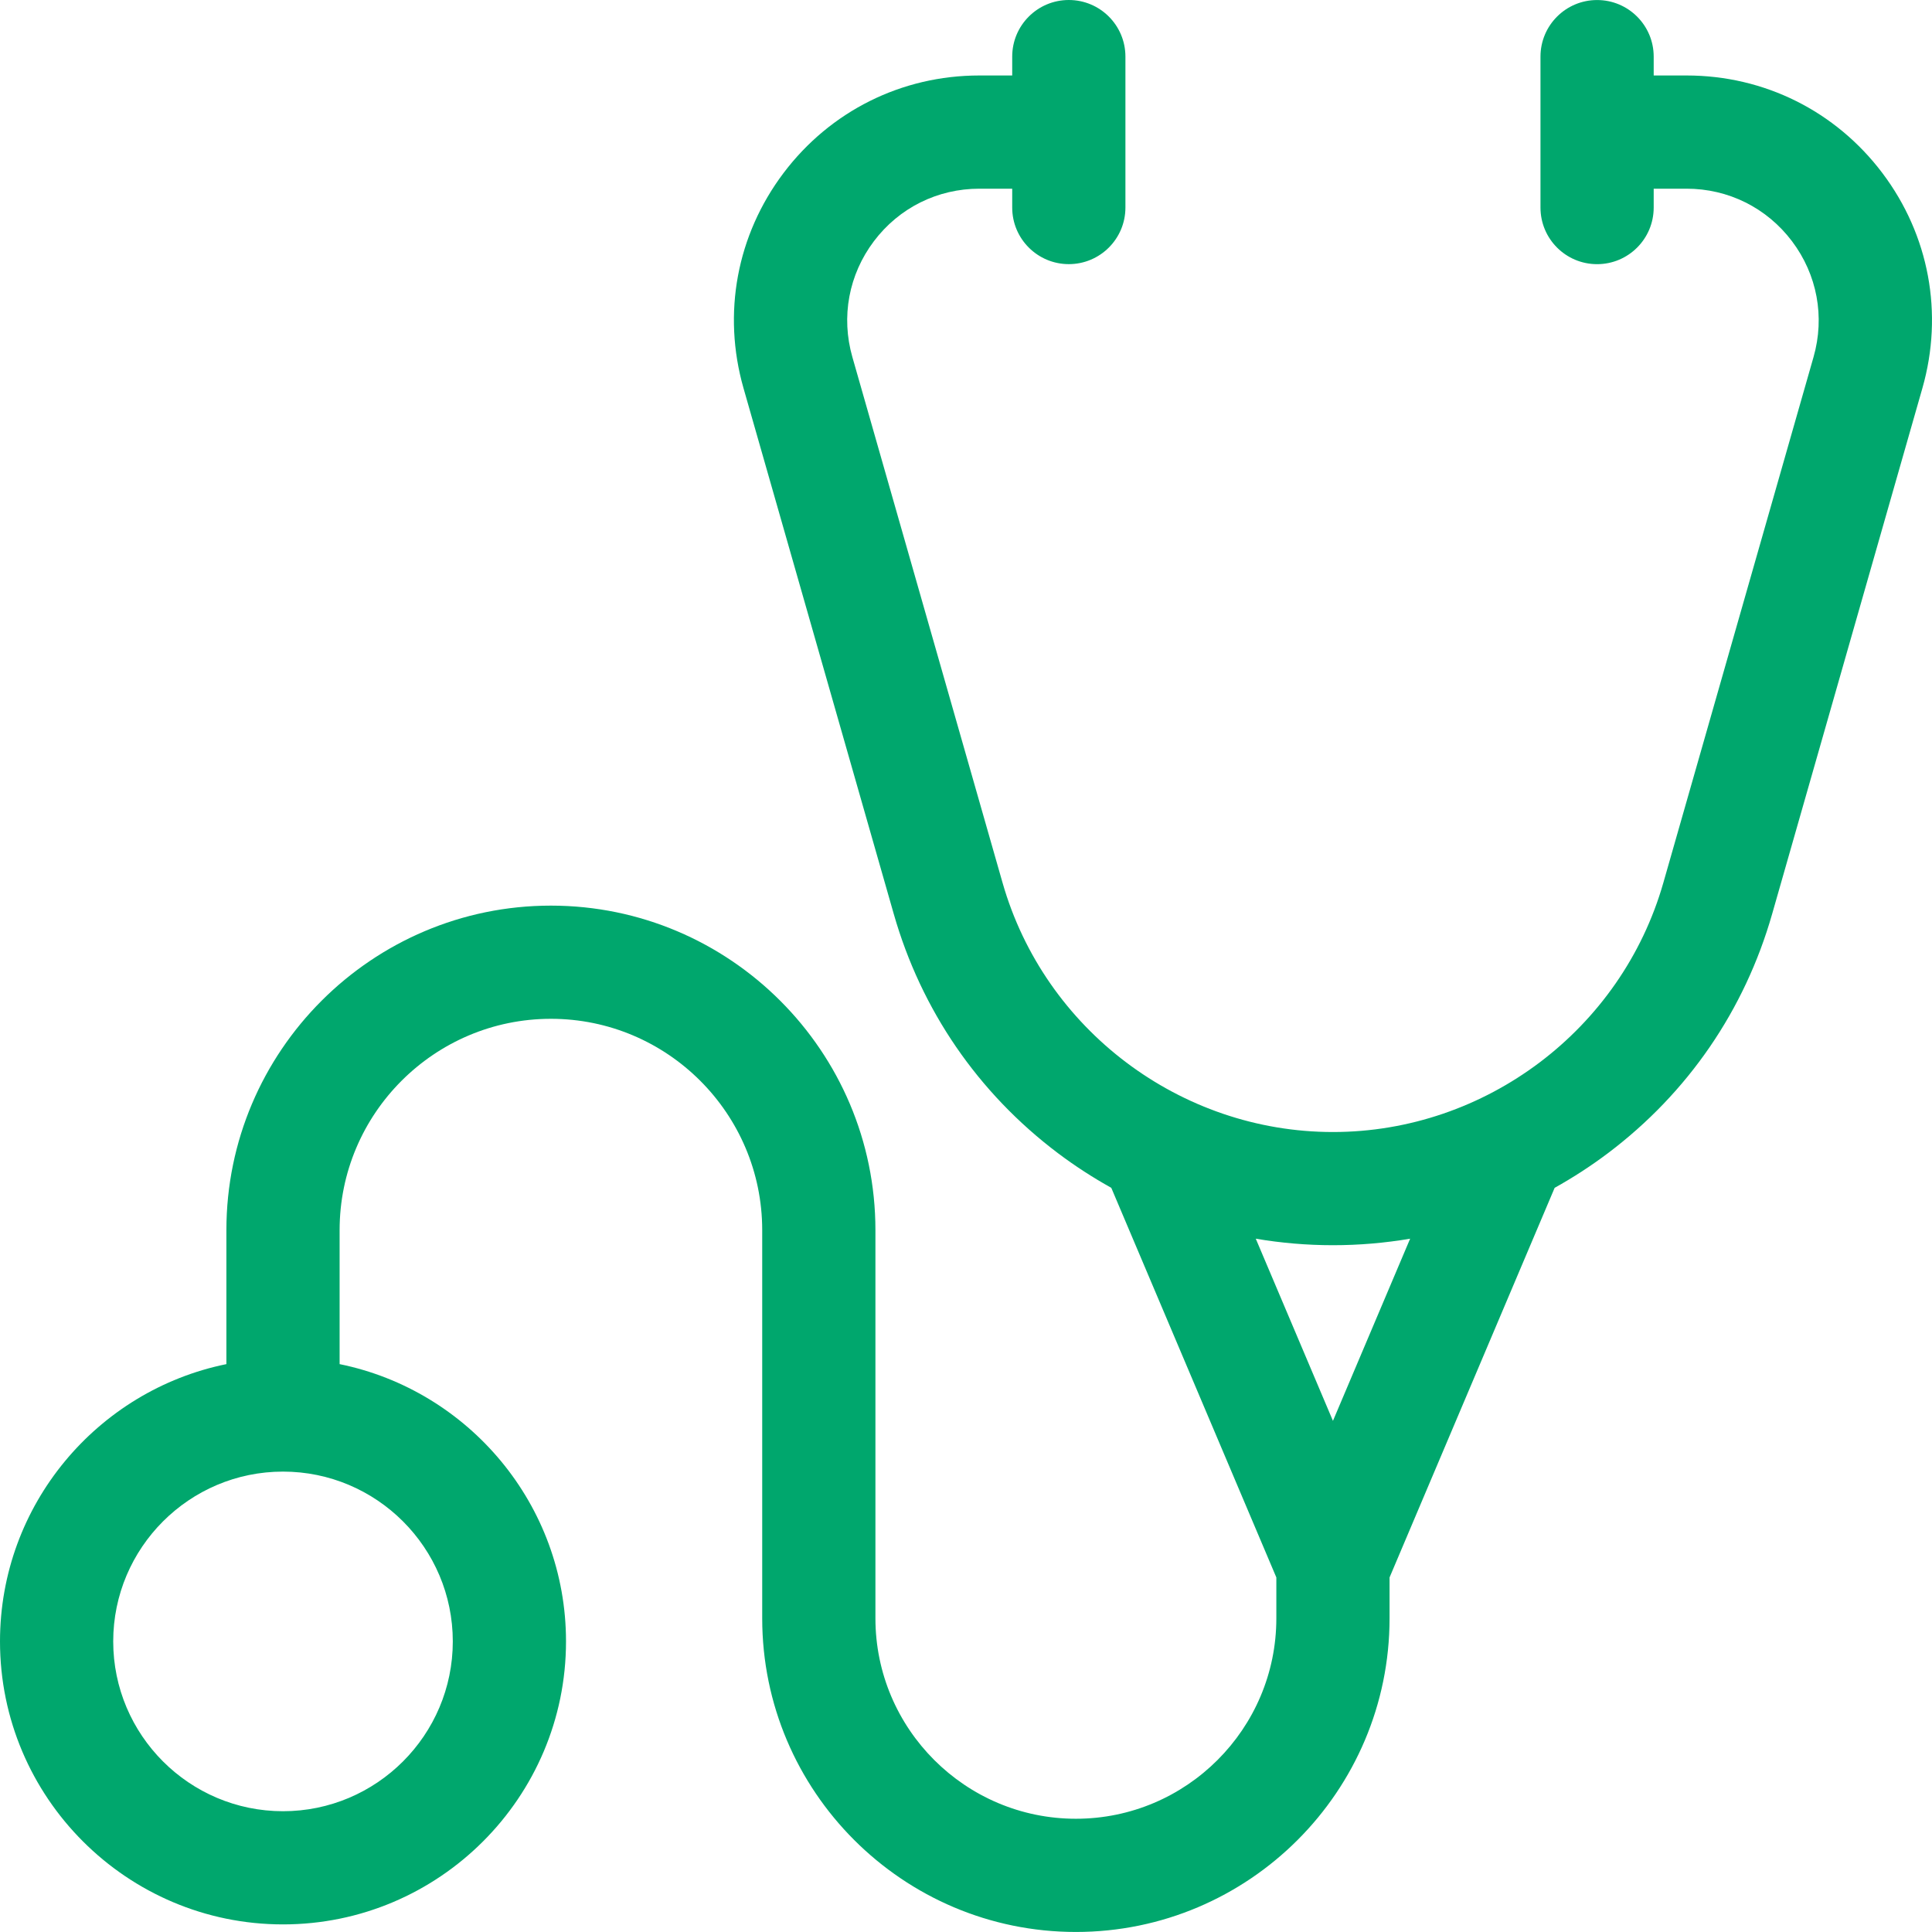
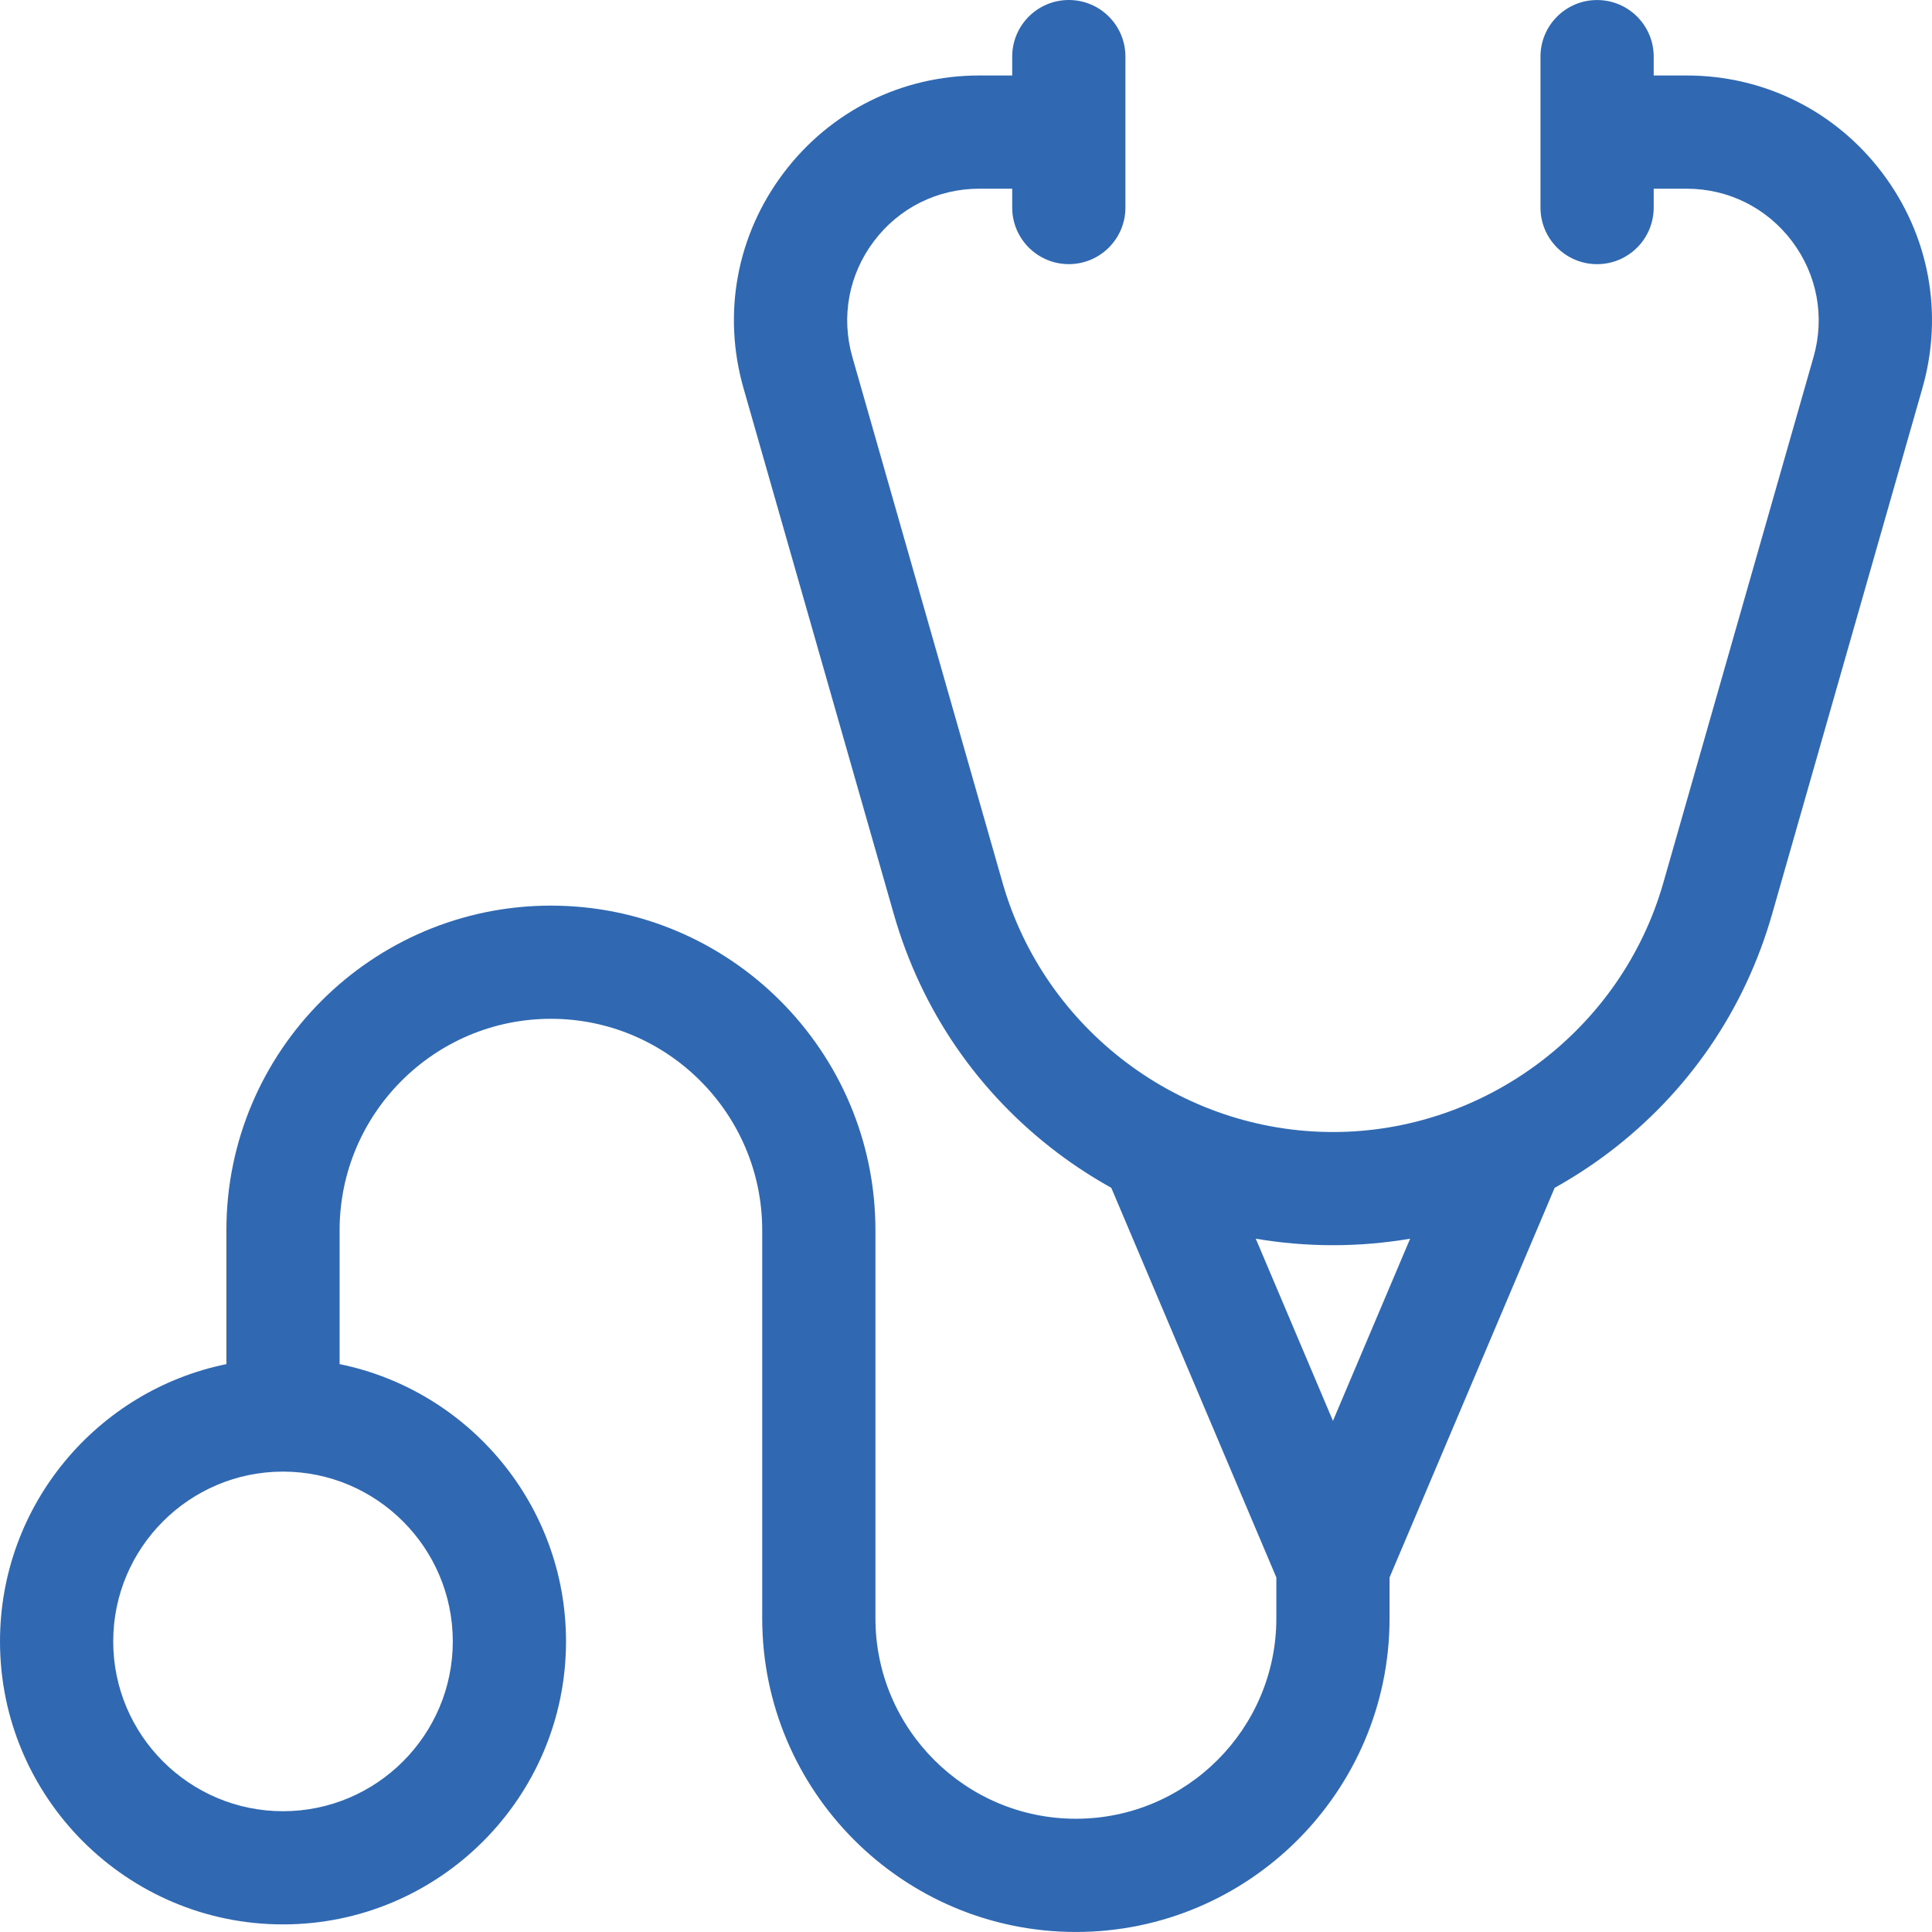
<svg xmlns="http://www.w3.org/2000/svg" width="60" height="60" viewBox="0 0 60 60" fill="none">
-   <path d="M58.459 5.374C57.006 3.449 54.79 2.344 52.378 2.344H51.357V1.758C51.357 0.788 50.57 0.001 49.599 0.001C48.628 0.001 47.841 0.788 47.841 1.758V6.446C47.841 7.417 48.628 8.204 49.599 8.204C50.57 8.204 51.357 7.417 51.357 6.446V5.86H52.378C53.676 5.86 54.87 6.455 55.652 7.491C56.434 8.528 56.678 9.839 56.321 11.088L51.656 27.417C50.354 31.973 46.135 35.156 41.396 35.156C36.657 35.156 32.438 31.973 31.136 27.417L26.471 11.088C26.114 9.839 26.358 8.528 27.14 7.491C27.922 6.454 29.116 5.86 30.414 5.86H31.435V6.446C31.435 7.416 32.222 8.203 33.193 8.203C34.164 8.203 34.951 7.416 34.951 6.446V1.758C34.951 0.787 34.164 0 33.193 0C32.222 0 31.435 0.787 31.435 1.758V2.344H30.414C28.002 2.344 25.786 3.449 24.333 5.374C22.881 7.3 22.428 9.734 23.09 12.054L27.756 28.382C28.61 31.37 30.372 33.939 32.853 35.811C33.385 36.212 33.94 36.57 34.512 36.889L39.638 48.989V50.258C39.638 53.691 36.845 56.483 33.413 56.483C29.98 56.483 27.187 53.691 27.187 50.258V38.203C27.187 32.646 22.666 28.125 17.109 28.125C11.552 28.125 7.031 32.646 7.031 38.203V42.364C3.024 43.18 0 46.731 0 50.976C0 55.822 3.943 59.764 8.789 59.764C13.635 59.764 17.578 55.822 17.578 50.976C17.578 46.731 14.553 43.18 10.547 42.364V38.203C10.547 34.584 13.491 31.64 17.109 31.64C20.727 31.64 23.671 34.584 23.671 38.203V50.258C23.671 55.629 28.041 59.999 33.413 59.999C38.784 59.999 43.154 55.629 43.154 50.258V48.989L48.281 36.889C48.853 36.57 49.407 36.212 49.939 35.811C52.42 33.939 54.183 31.37 55.036 28.382L59.702 12.054C60.364 9.735 59.911 7.3 58.459 5.374ZM14.062 50.976C14.062 53.883 11.697 56.249 8.789 56.249C5.881 56.249 3.516 53.883 3.516 50.976C3.516 48.068 5.881 45.702 8.789 45.702C11.697 45.702 14.062 48.068 14.062 50.976ZM41.396 44.126L38.999 38.469C39.784 38.602 40.585 38.671 41.396 38.671C42.208 38.671 43.008 38.602 43.793 38.469L41.396 44.126Z" fill="#00A76D" />
+   <path d="M58.459 5.374C57.006 3.449 54.79 2.344 52.378 2.344H51.357V1.758C51.357 0.788 50.57 0.001 49.599 0.001C48.628 0.001 47.841 0.788 47.841 1.758V6.446C47.841 7.417 48.628 8.204 49.599 8.204C50.57 8.204 51.357 7.417 51.357 6.446V5.86H52.378C53.676 5.86 54.87 6.455 55.652 7.491C56.434 8.528 56.678 9.839 56.321 11.088L51.656 27.417C50.354 31.973 46.135 35.156 41.396 35.156C36.657 35.156 32.438 31.973 31.136 27.417L26.471 11.088C26.114 9.839 26.358 8.528 27.14 7.491C27.922 6.454 29.116 5.86 30.414 5.86H31.435V6.446C31.435 7.416 32.222 8.203 33.193 8.203C34.164 8.203 34.951 7.416 34.951 6.446V1.758C34.951 0.787 34.164 0 33.193 0C32.222 0 31.435 0.787 31.435 1.758V2.344H30.414C28.002 2.344 25.786 3.449 24.333 5.374C22.881 7.3 22.428 9.734 23.09 12.054L27.756 28.382C28.61 31.37 30.372 33.939 32.853 35.811C33.385 36.212 33.94 36.57 34.512 36.889L39.638 48.989V50.258C39.638 53.691 36.845 56.483 33.413 56.483C29.98 56.483 27.187 53.691 27.187 50.258V38.203C27.187 32.646 22.666 28.125 17.109 28.125C11.552 28.125 7.031 32.646 7.031 38.203V42.364C3.024 43.18 0 46.731 0 50.976C0 55.822 3.943 59.764 8.789 59.764C13.635 59.764 17.578 55.822 17.578 50.976C17.578 46.731 14.553 43.18 10.547 42.364V38.203C10.547 34.584 13.491 31.64 17.109 31.64C20.727 31.64 23.671 34.584 23.671 38.203V50.258C23.671 55.629 28.041 59.999 33.413 59.999C38.784 59.999 43.154 55.629 43.154 50.258V48.989L48.281 36.889C48.853 36.57 49.407 36.212 49.939 35.811C52.42 33.939 54.183 31.37 55.036 28.382L59.702 12.054C60.364 9.735 59.911 7.3 58.459 5.374ZM14.062 50.976C14.062 53.883 11.697 56.249 8.789 56.249C5.881 56.249 3.516 53.883 3.516 50.976C3.516 48.068 5.881 45.702 8.789 45.702C11.697 45.702 14.062 48.068 14.062 50.976ZM41.396 44.126L38.999 38.469C39.784 38.602 40.585 38.671 41.396 38.671C42.208 38.671 43.008 38.602 43.793 38.469L41.396 44.126Z" fill="#3069b2" />
</svg>
